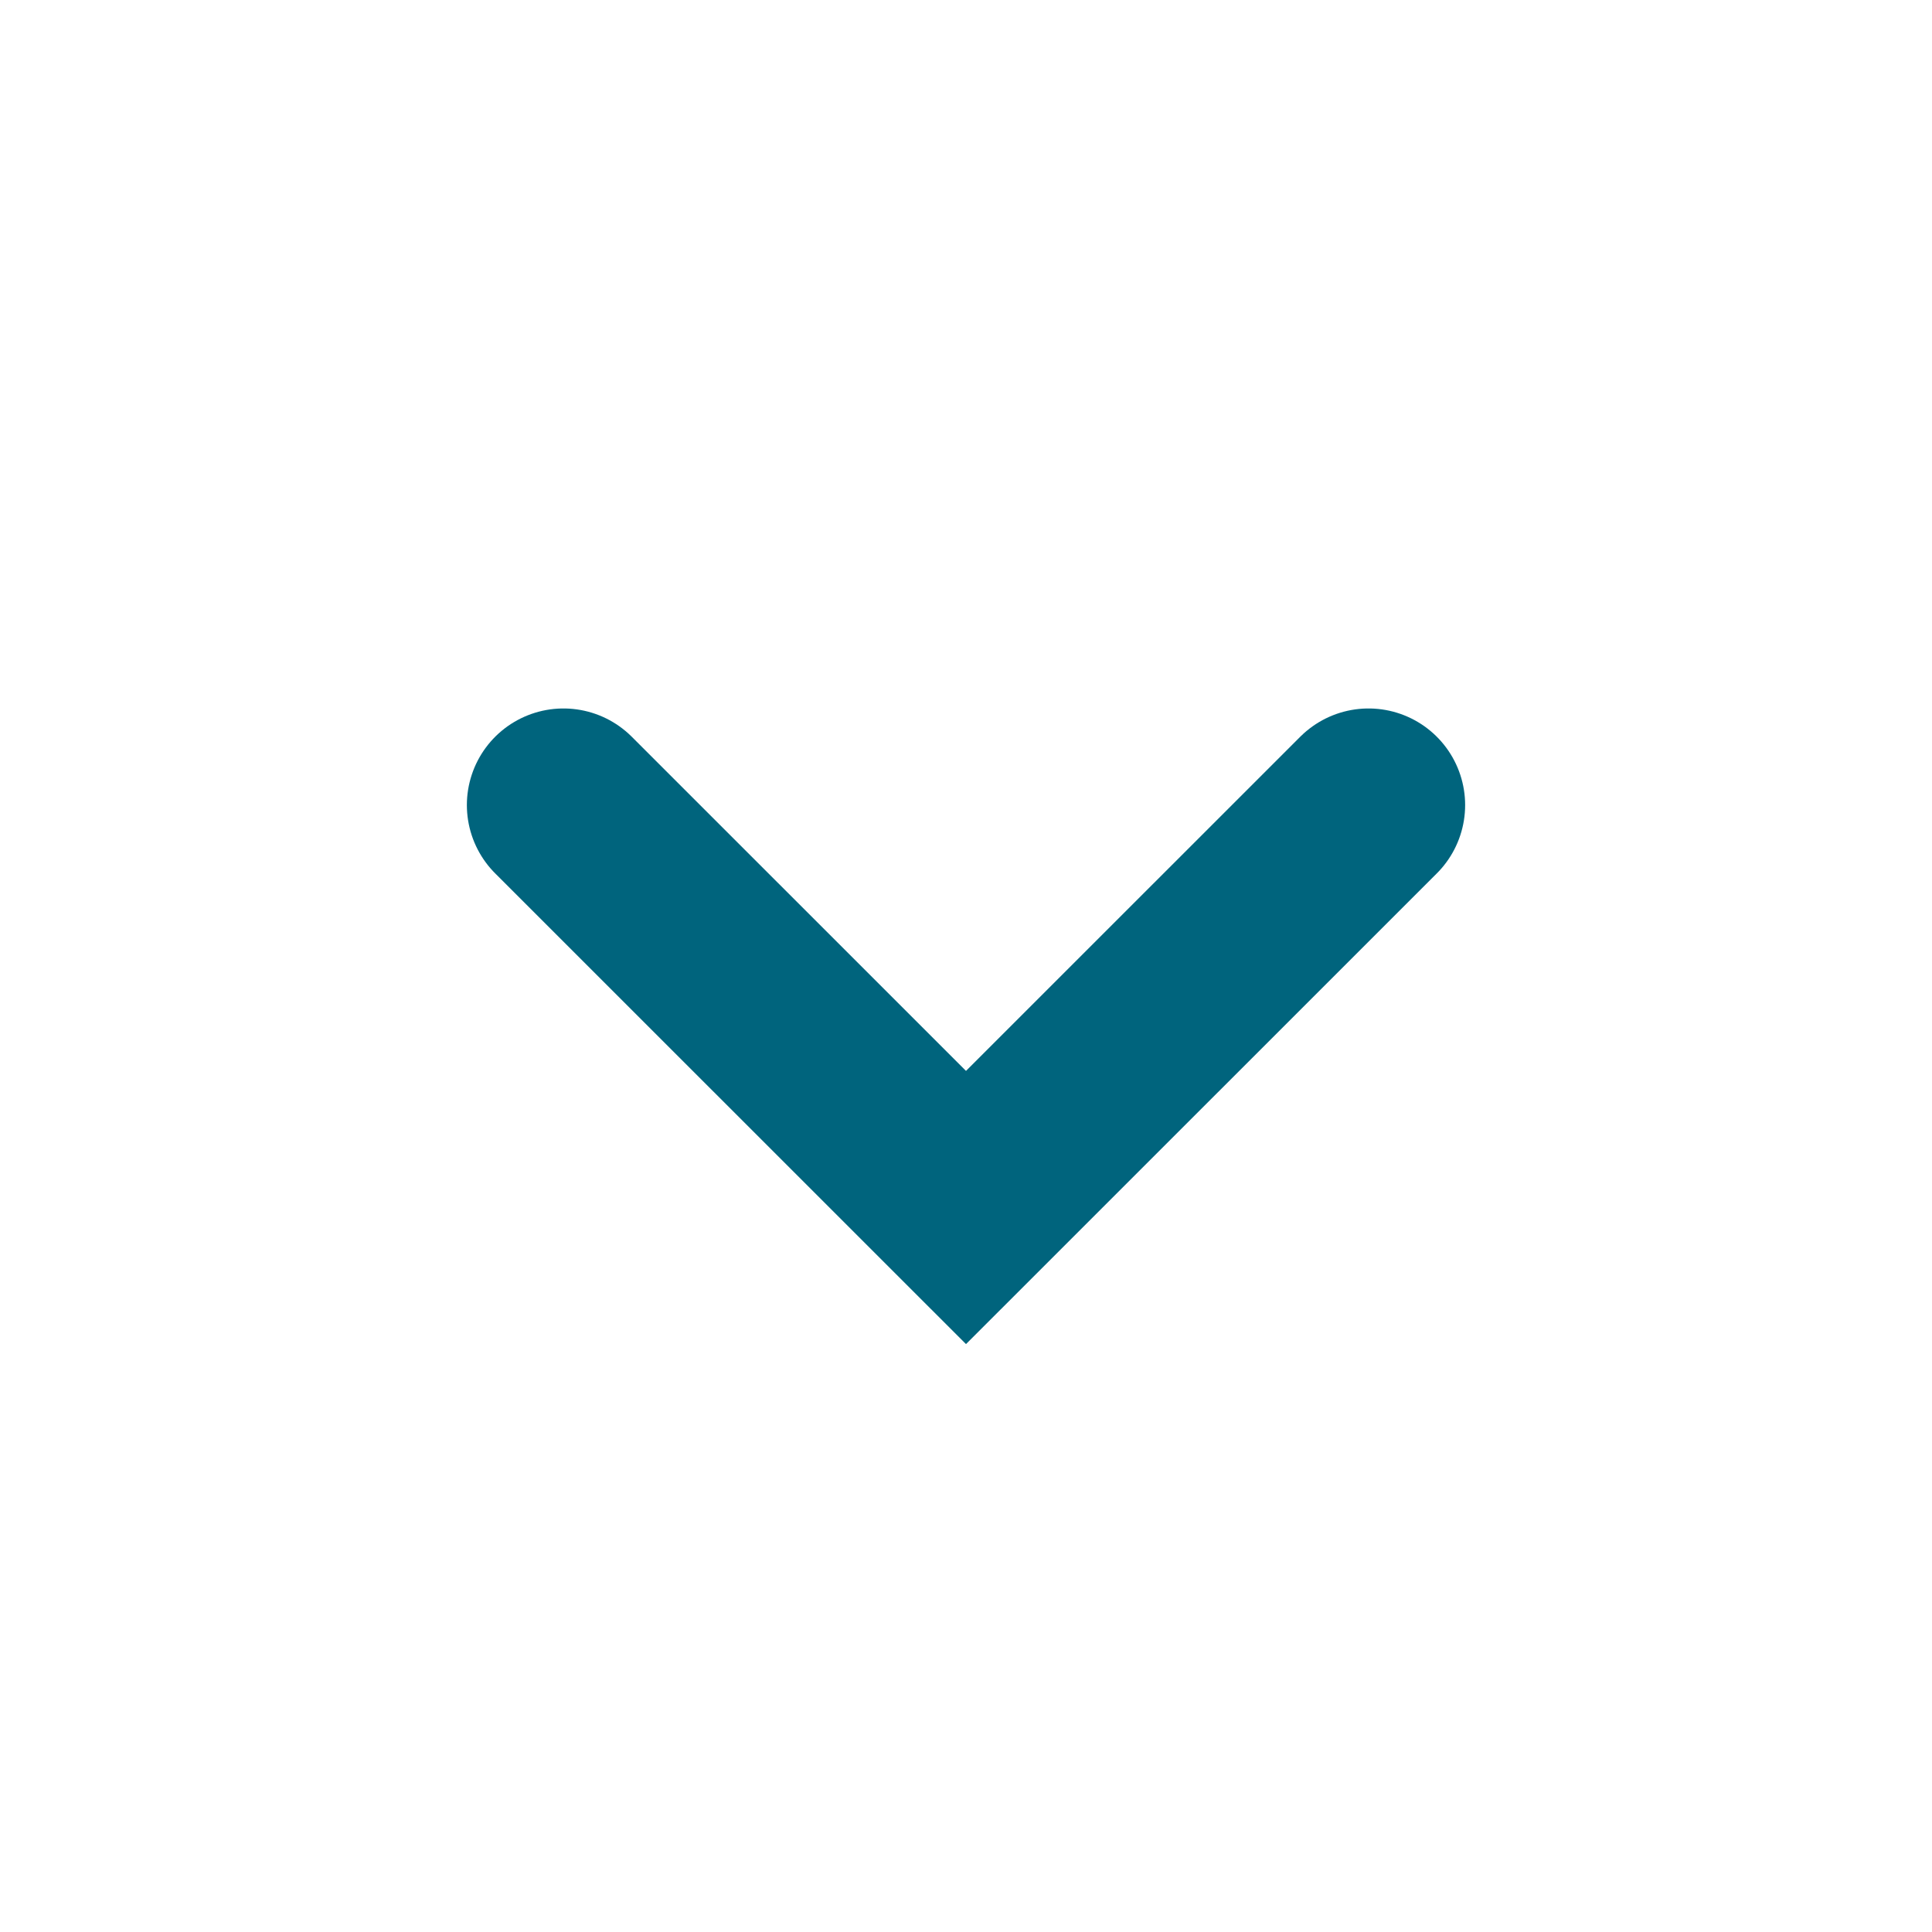
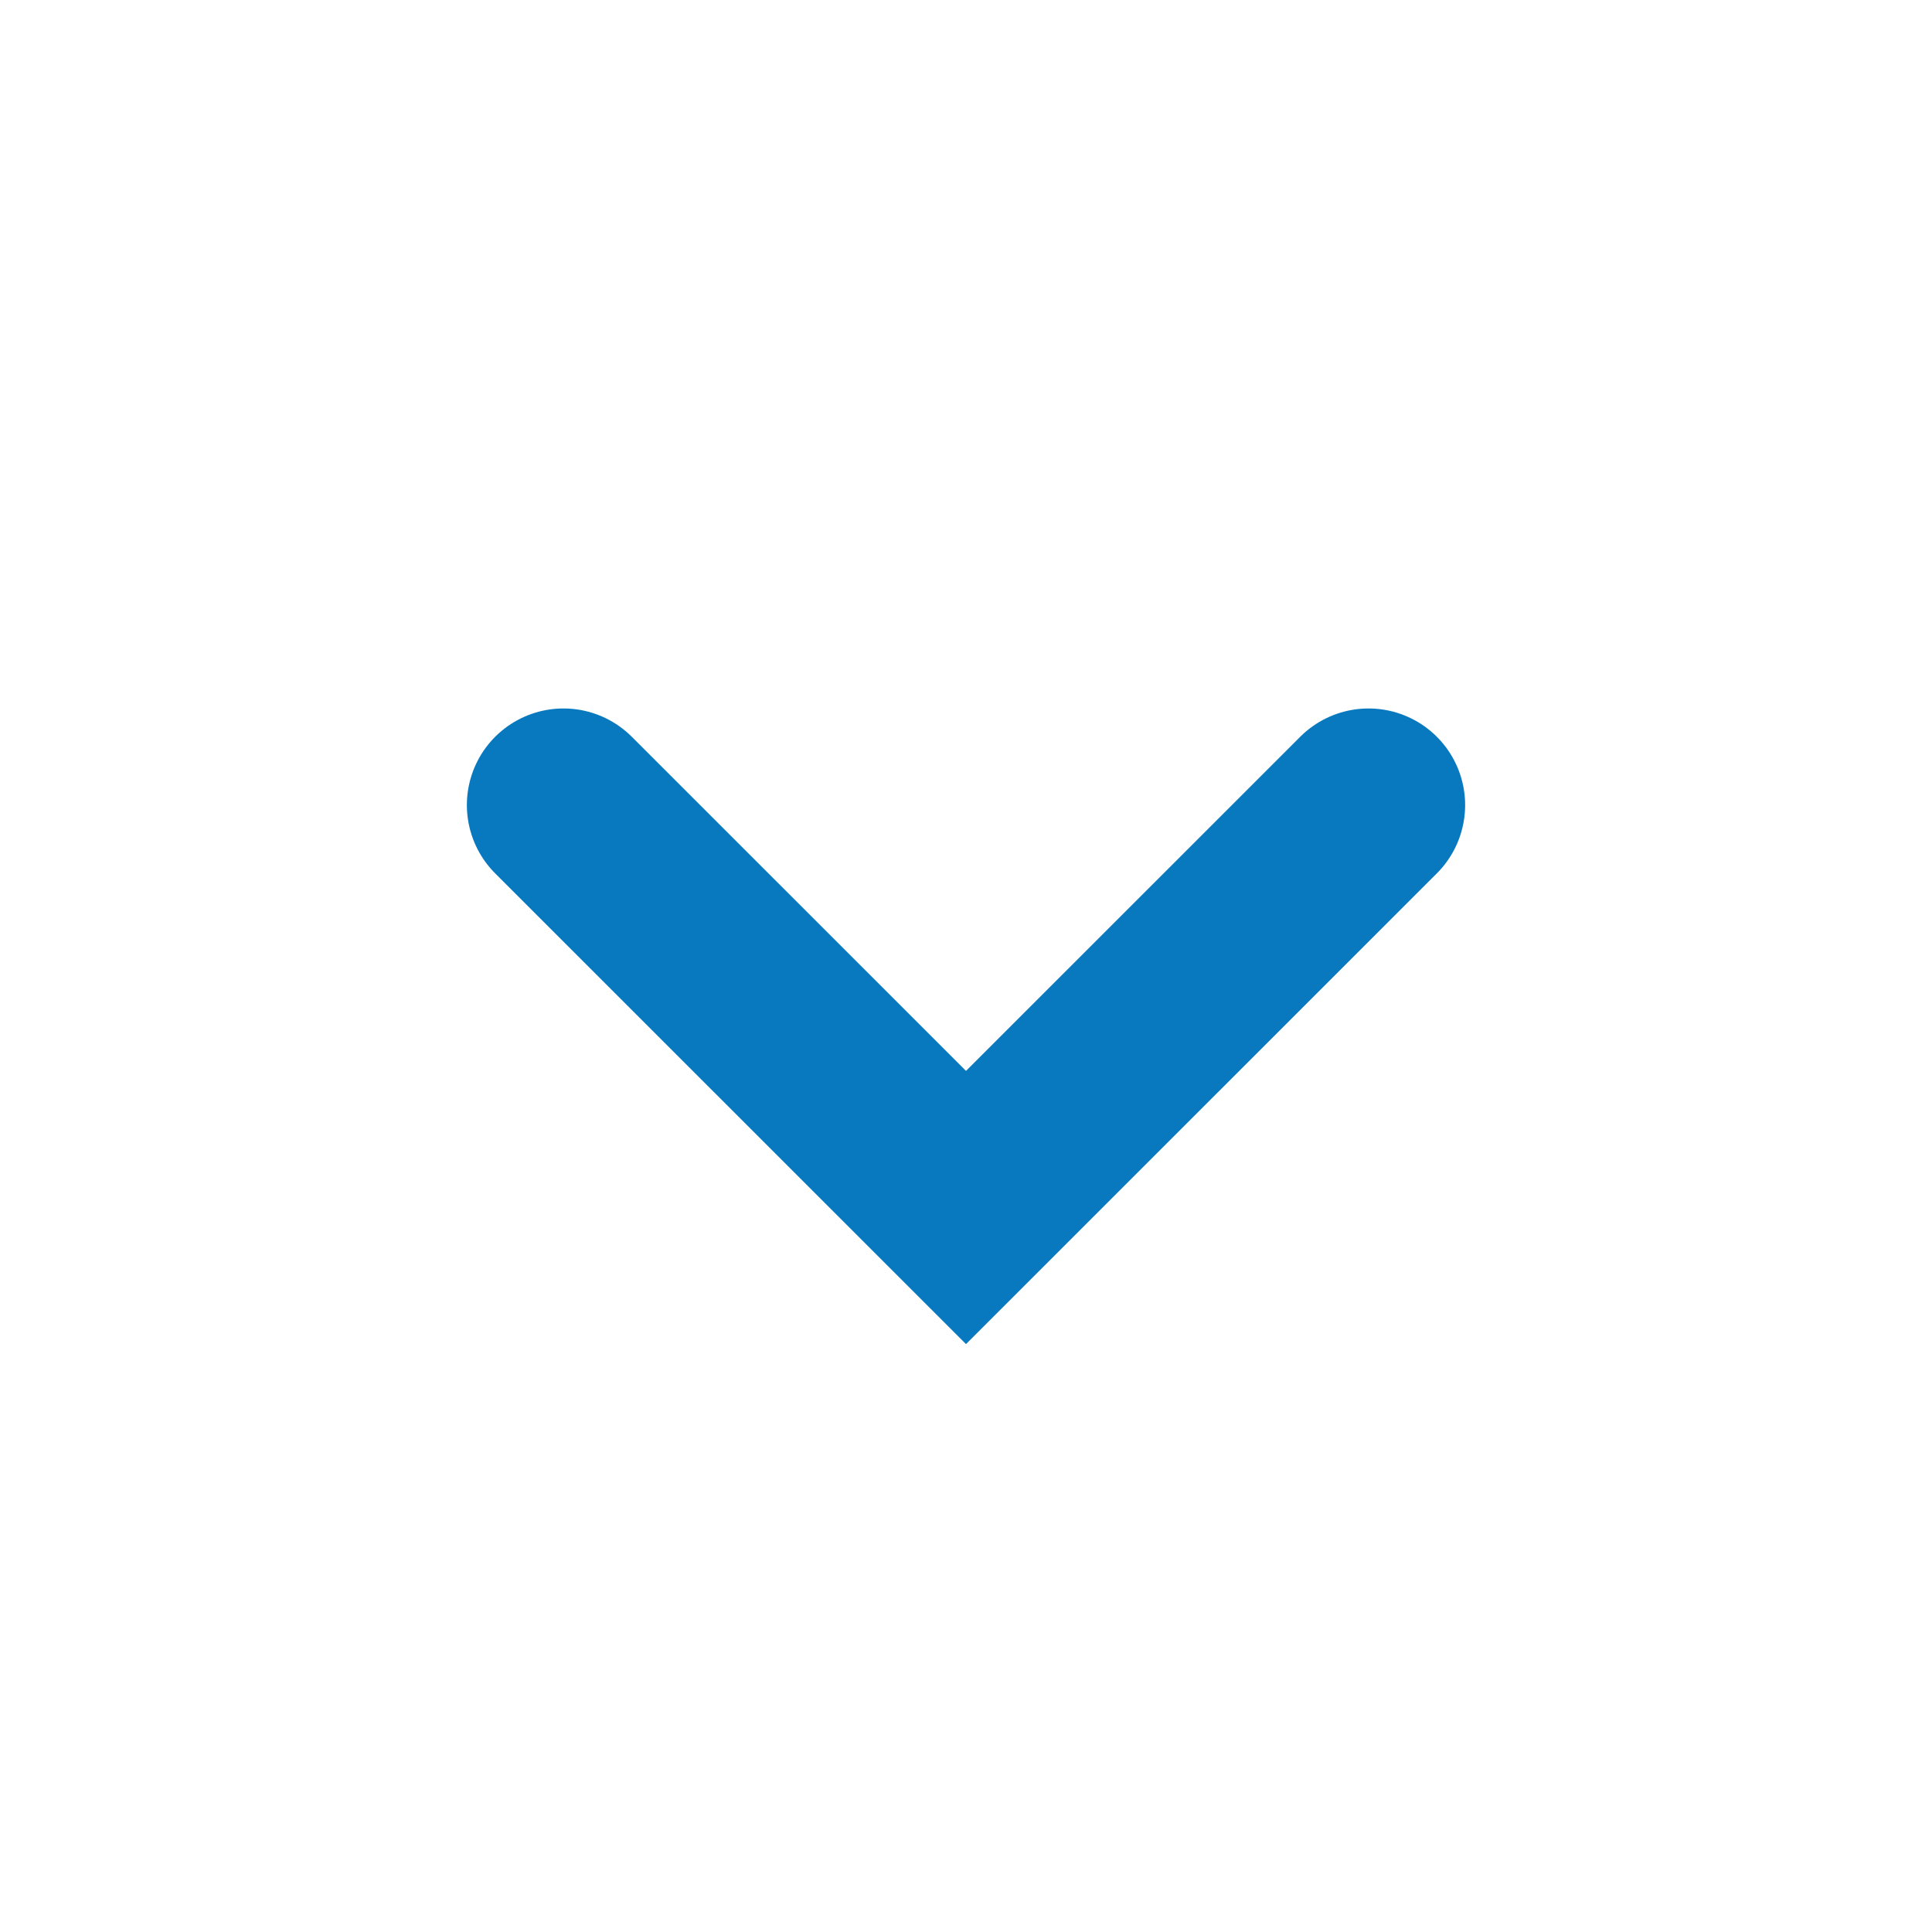
<svg xmlns="http://www.w3.org/2000/svg" width="20" height="20" viewBox="0 0 20 20" fill="none">
-   <path d="M5.833 8.334L10 12.5L14.167 8.334" stroke="#00647D" stroke-width="2" stroke-linecap="round" />
+   <path d="M5.833 8.334L10 12.5L14.167 8.334" stroke="#0879BE" stroke-width="2" stroke-linecap="round" />
</svg>
